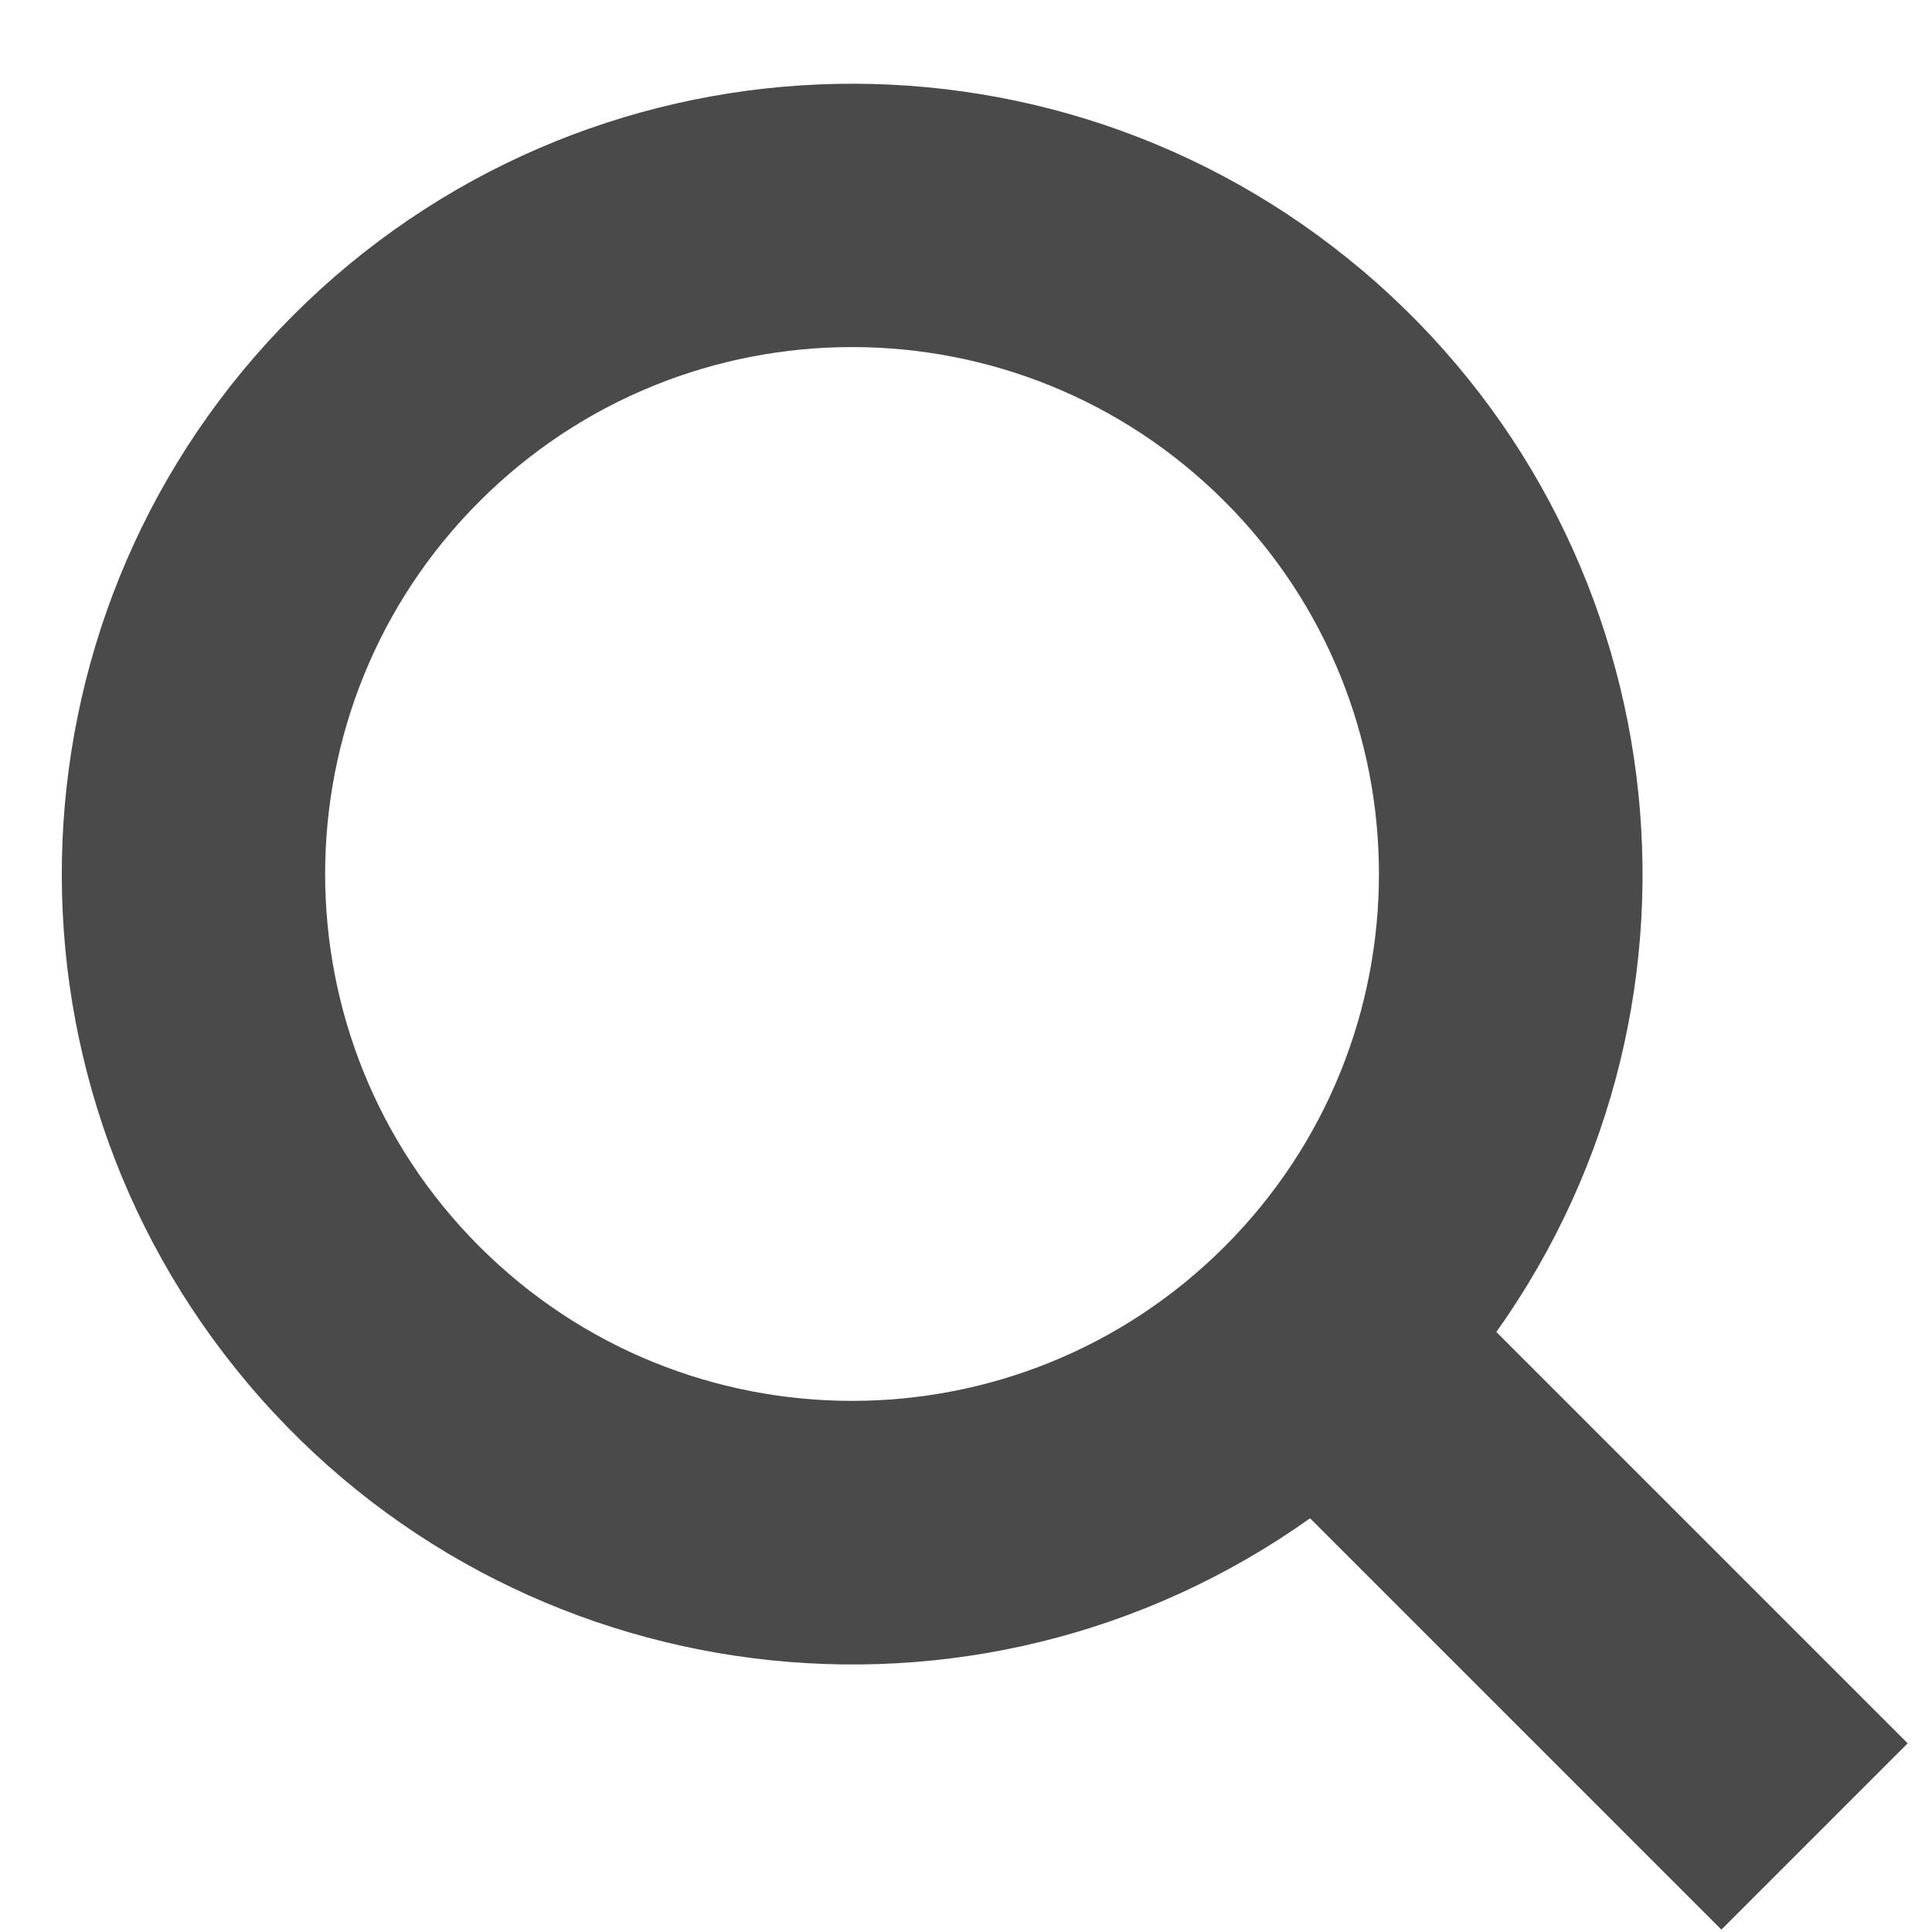
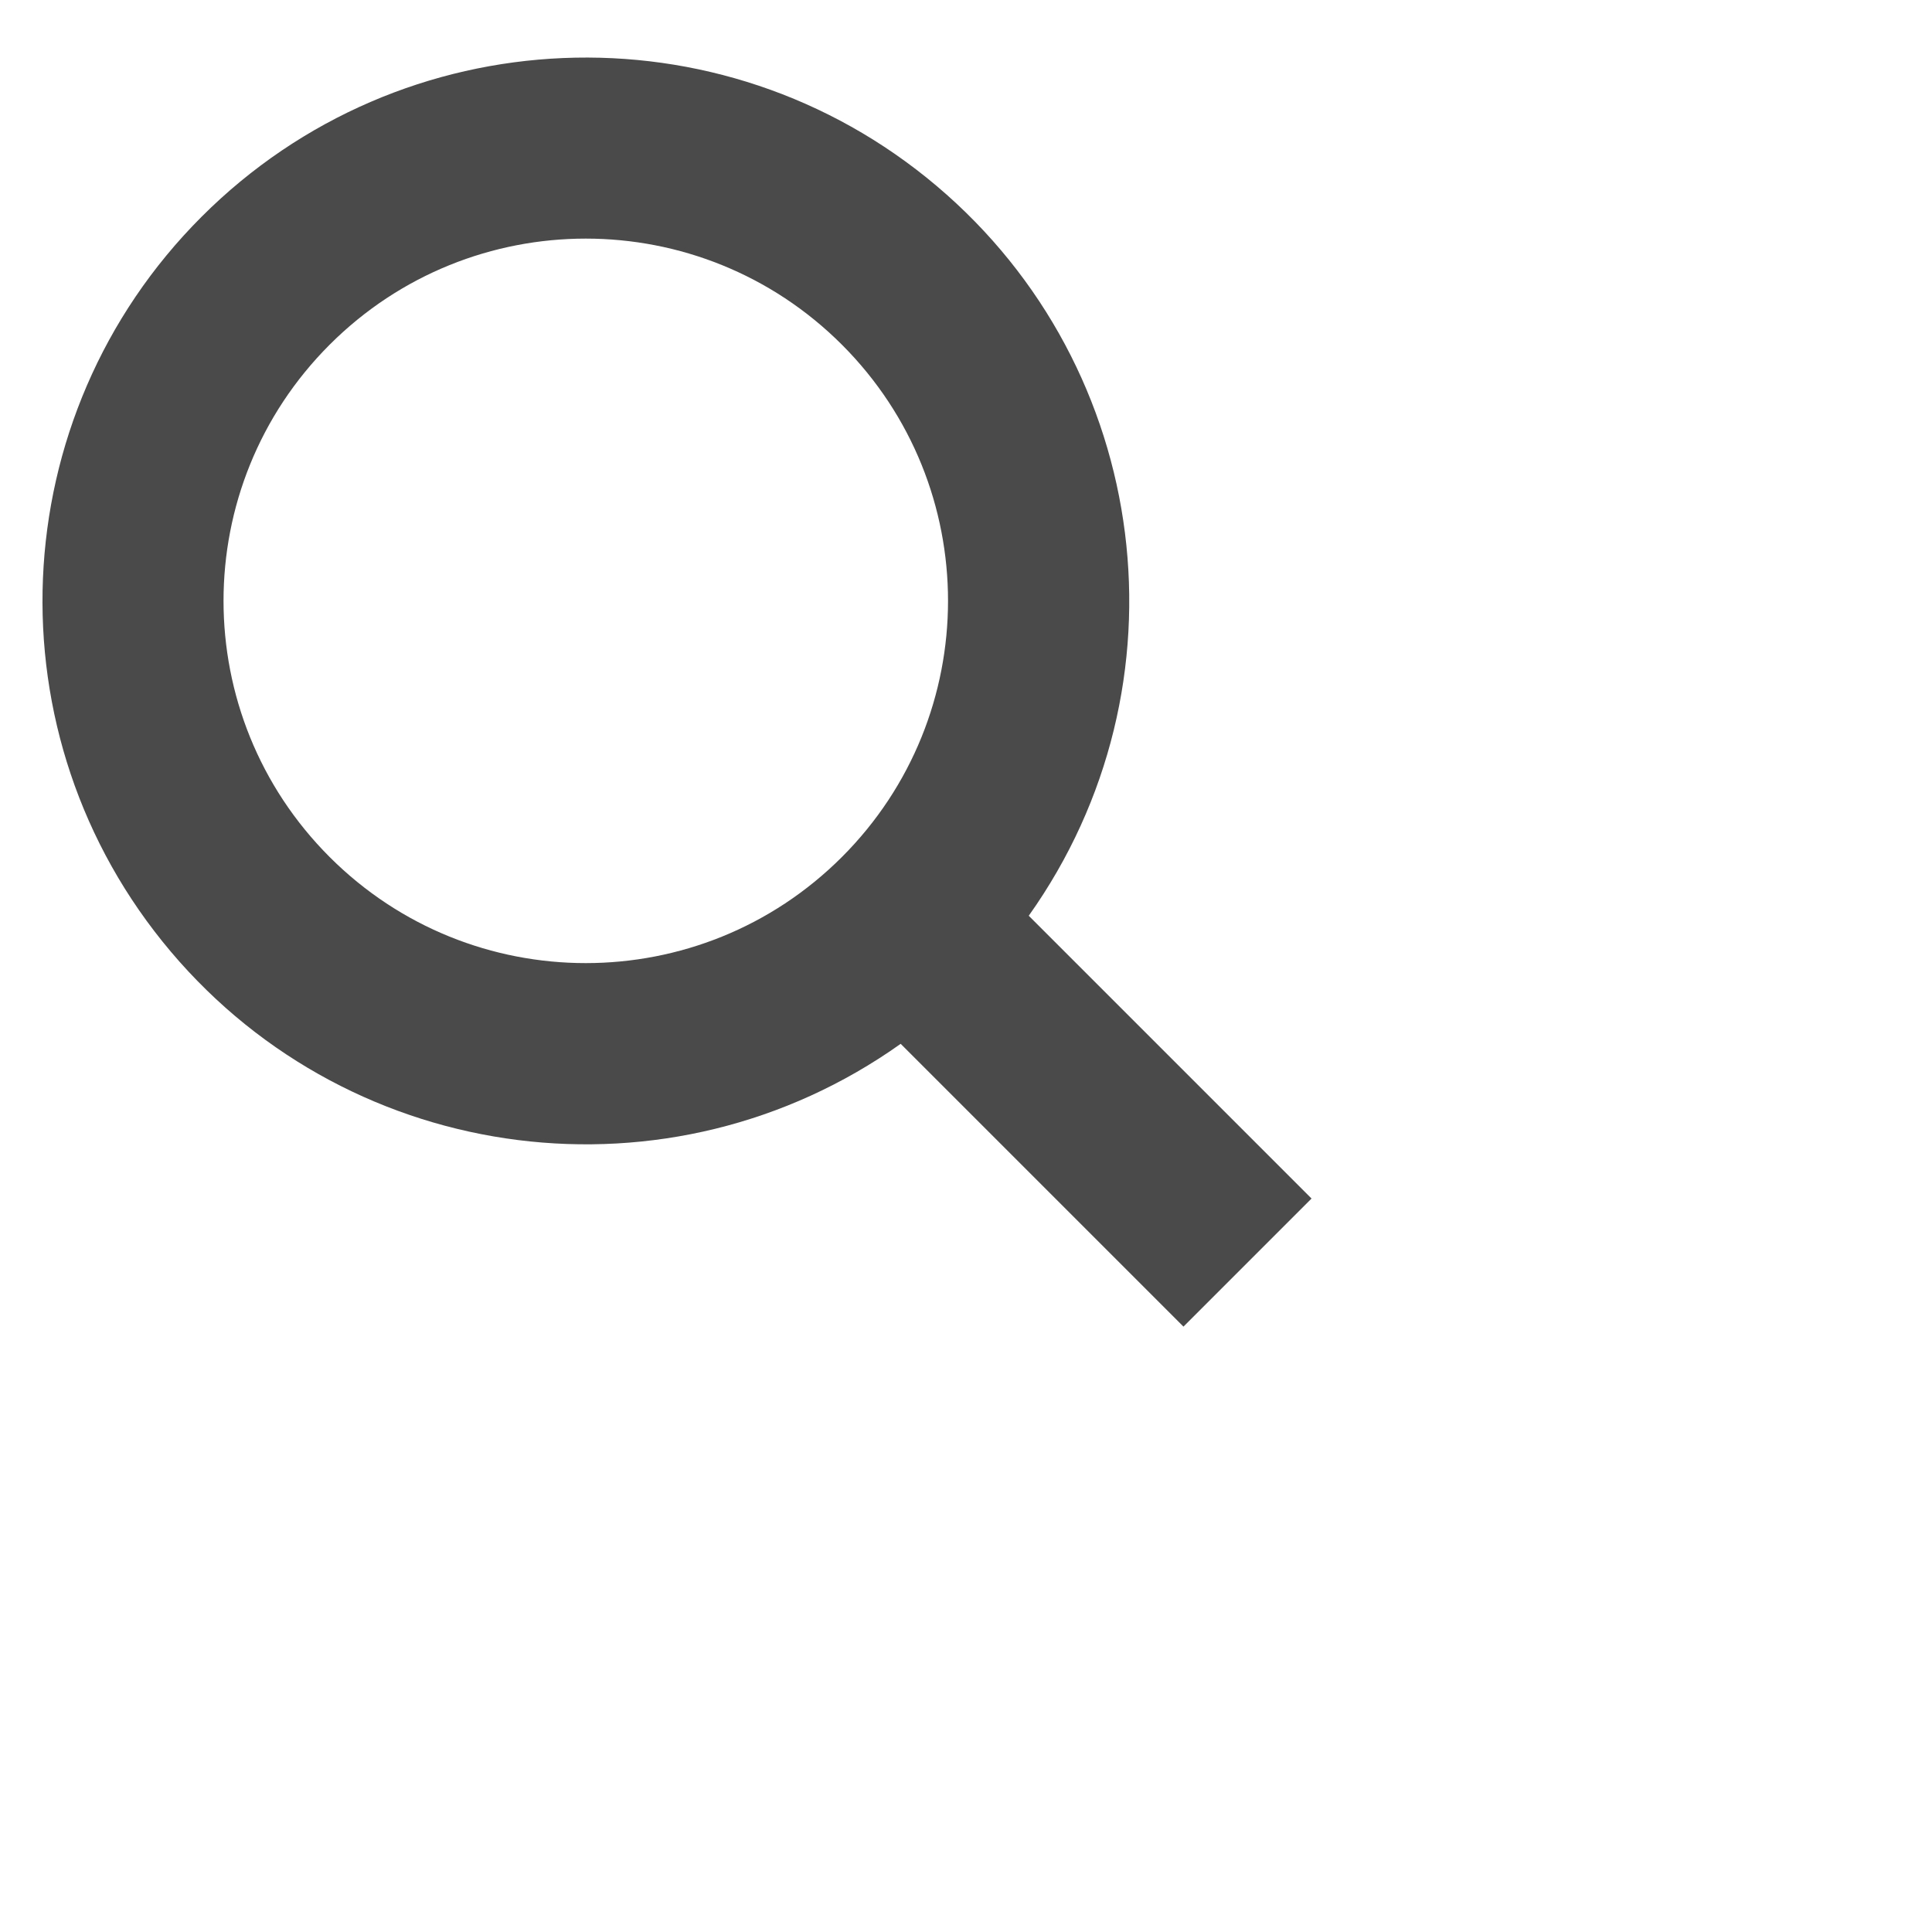
- <svg xmlns="http://www.w3.org/2000/svg" xmlns:xlink="http://www.w3.org/1999/xlink" width="22" height="22" viewBox="0 0 22 22">
+ <svg xmlns="http://www.w3.org/2000/svg" xmlns:xlink="http://www.w3.org/1999/xlink" width="32" height="32" viewBox="0 0 32 32">
  <defs>
    <path id="a" d="M14.5 21.876a9 9 0 1 1 3 0V28.5h-3v-6.624zM16 19a6 6 0 1 0 0-12 6 6 0 0 0 0 12z" />
  </defs>
  <use fill="#4A4A4A" fill-rule="nonzero" transform="rotate(-45 9.172 19.078)" xlink:href="#a" />
</svg>
